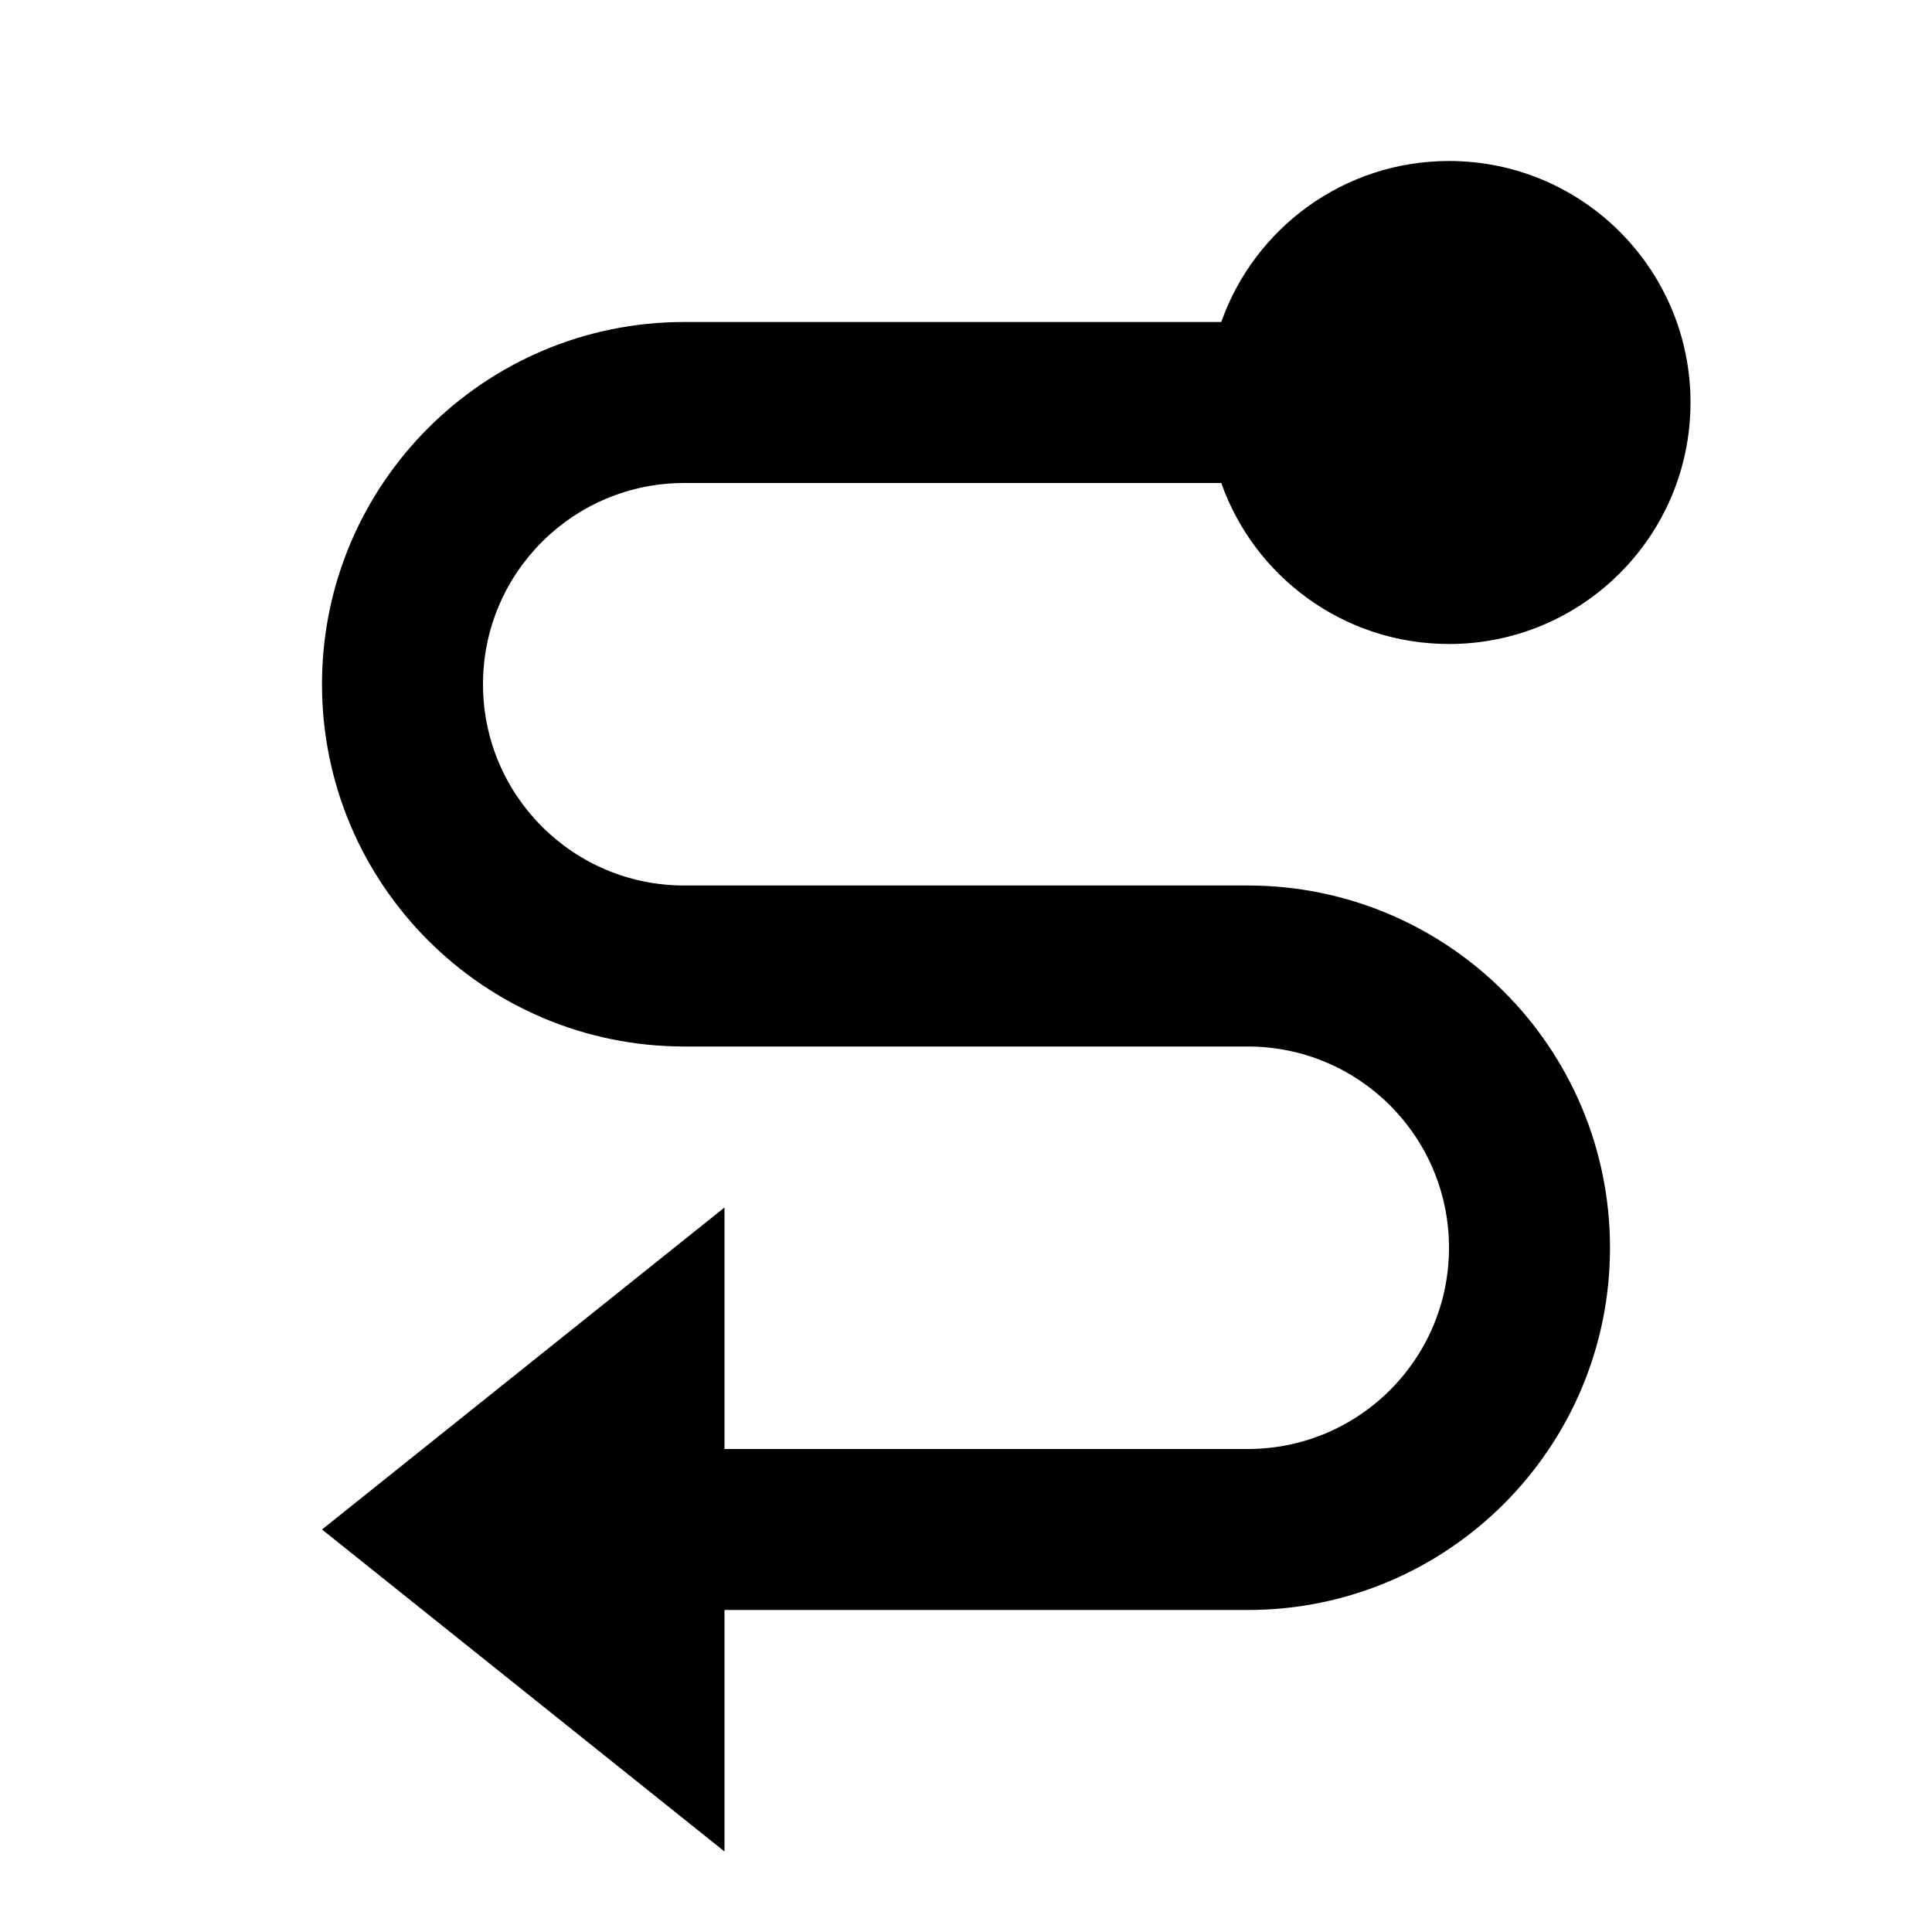
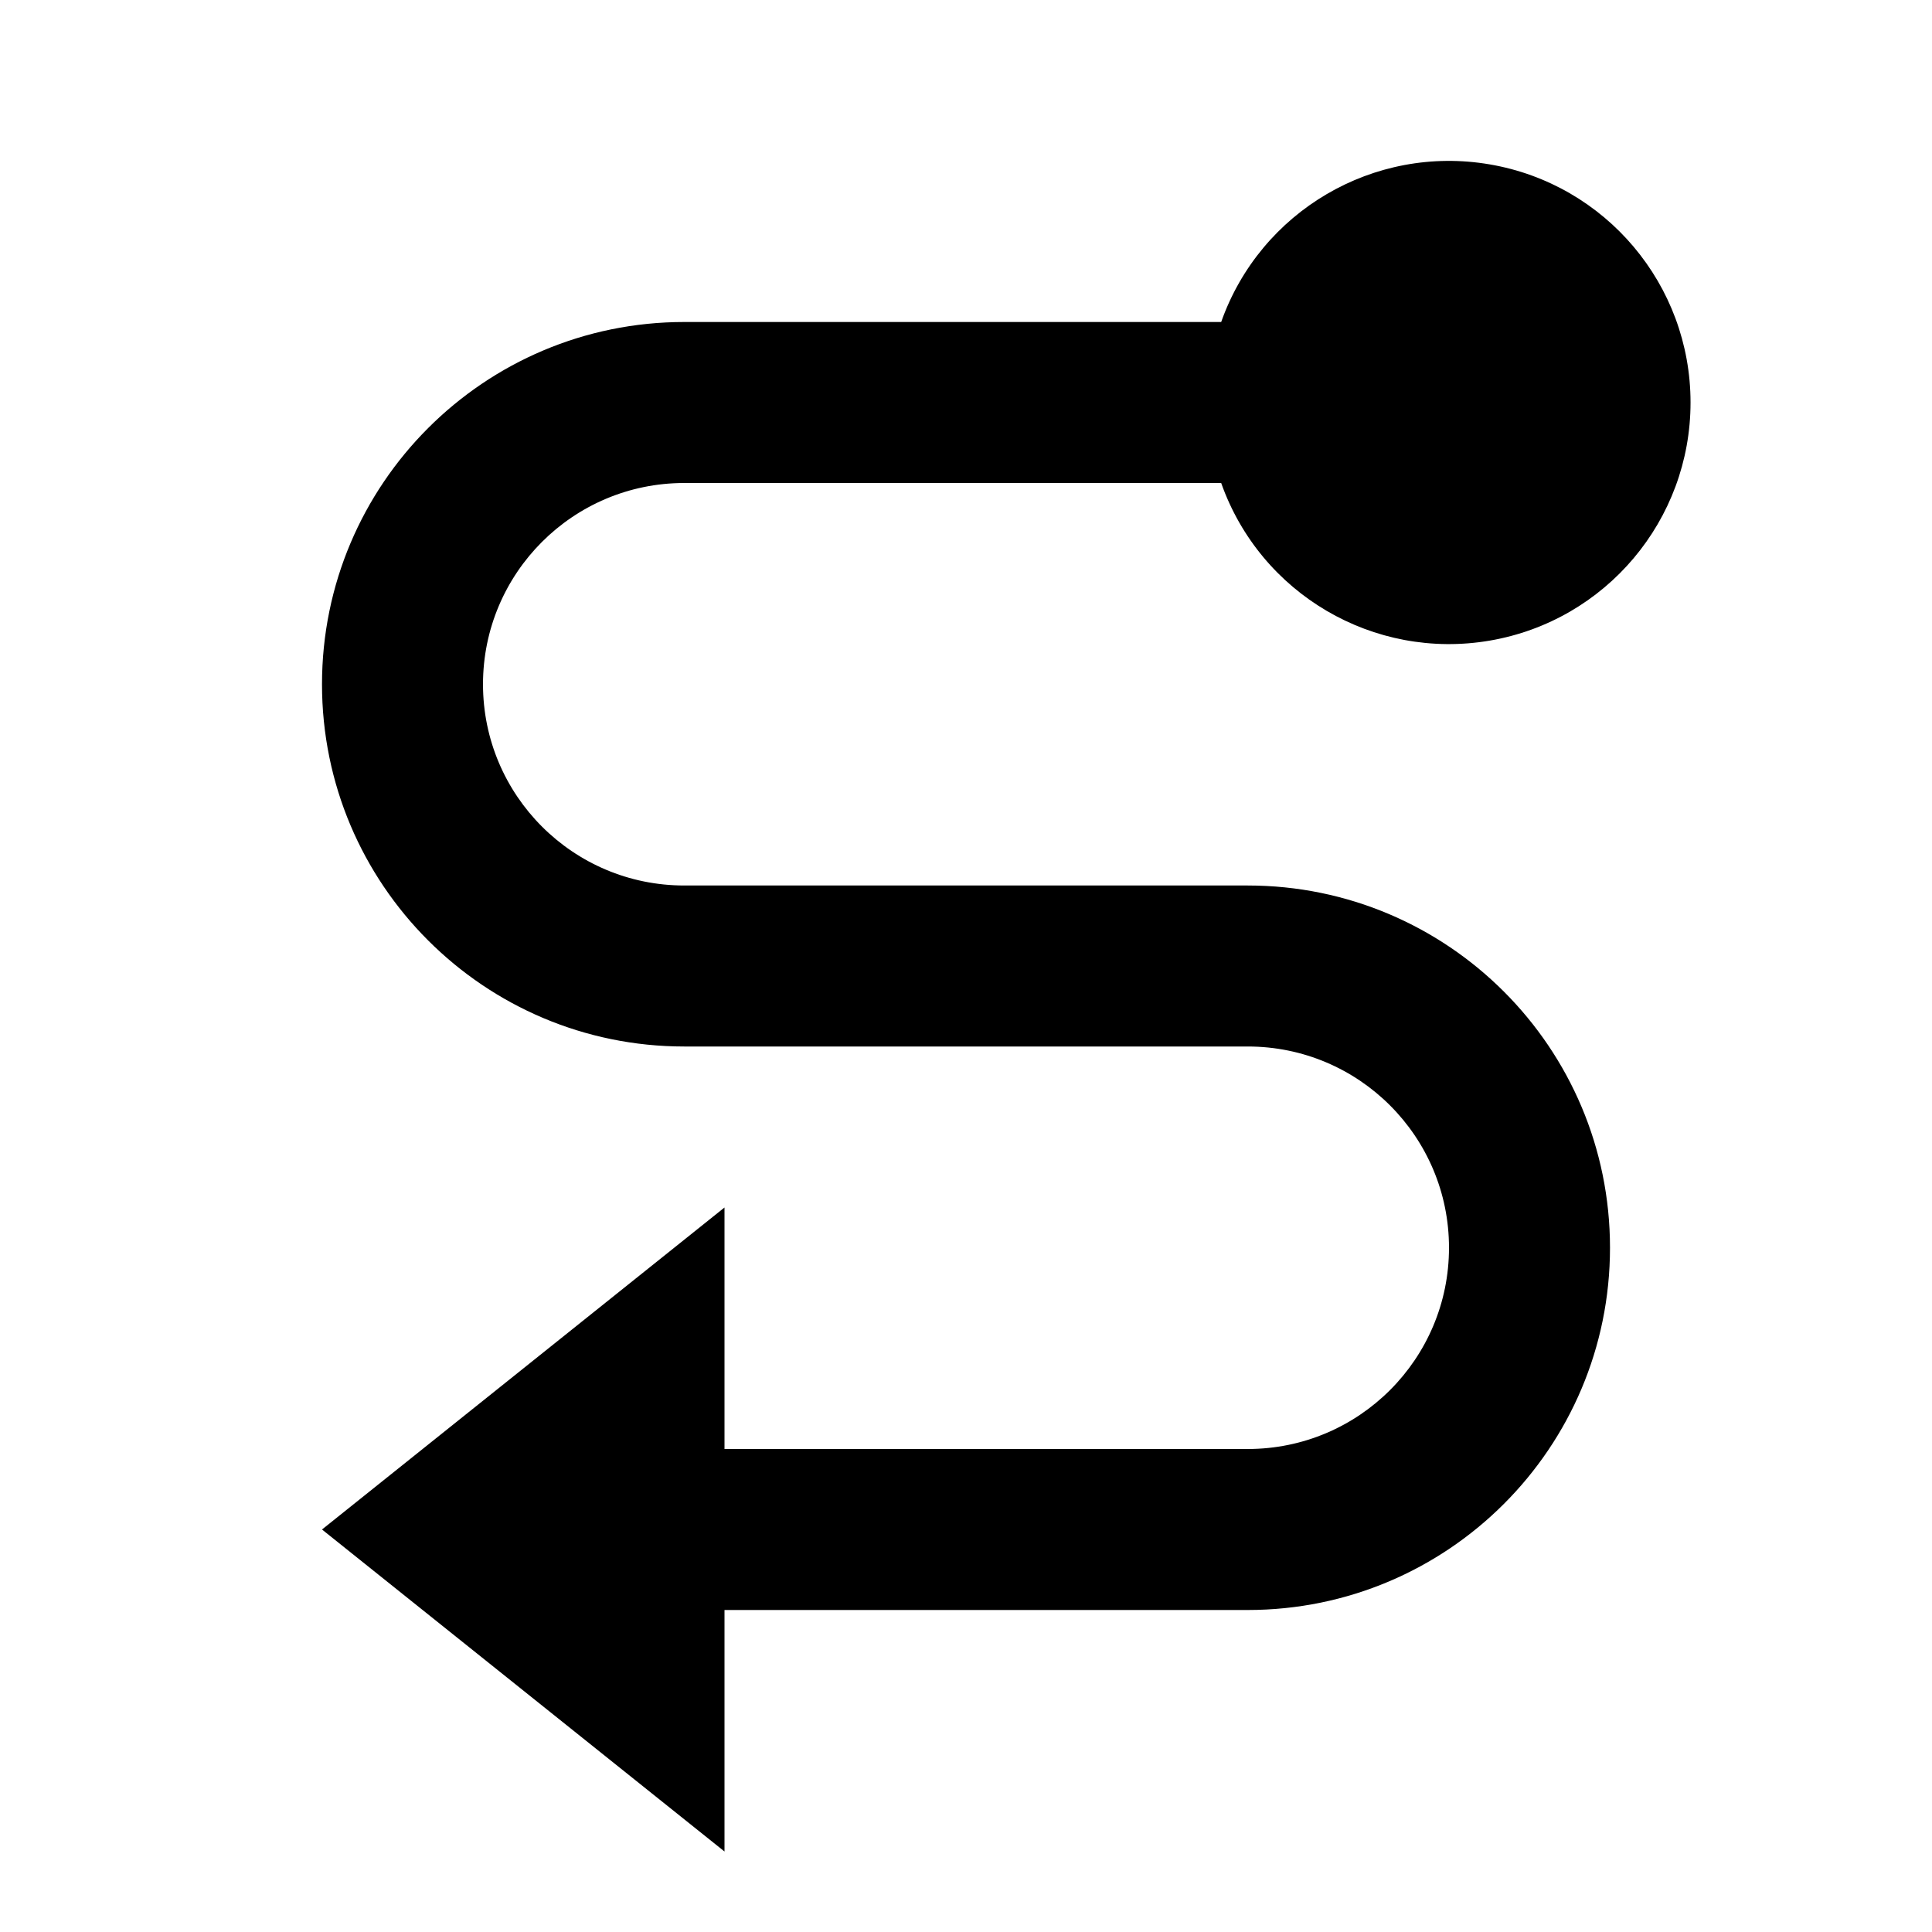
- <svg xmlns="http://www.w3.org/2000/svg" viewBox="0 0 24 24" data-license="Remix Icon License v1.0" data-source="RemixIcon" fill="currentColor">
-   <path d="M9 20H15.5C17.985 20 20 17.985 20 15.5C20 13.015 17.985 11 15.5 11L8.5 11C7.119 11 6 9.881 6 8.5C6 7.119 7.119 6 8.5 6H15.171C15.582 7.165 16.694 8 18 8C19.657 8 21 6.657 21 5C21 3.343 19.657 2 18 2C16.694 2 15.582 2.835 15.171 4H8.5C6.015 4 4 6.015 4 8.5C4 10.985 6.015 13 8.5 13L15.5 13C16.881 13 18 14.119 18 15.5C18 16.881 16.881 18 15.5 18H9L9 15L4 19L9 23V20Z" />
+ <svg xmlns="http://www.w3.org/2000/svg" fill="currentColor" data-license="Remix Icon License v1.0" data-source="RemixIcon" viewBox="0 0 24 24">
+   <path d="M9 20h6.5a4.5 4.5 0 1 0 0-9h-7a2.5 2.5 0 0 1 0-5h6.67a3.001 3.001 0 1 0 0-2H8.5a4.5 4.5 0 1 0 0 9h7a2.5 2.5 0 0 1 0 5H9v-3l-5 4 5 4z" />
</svg>
